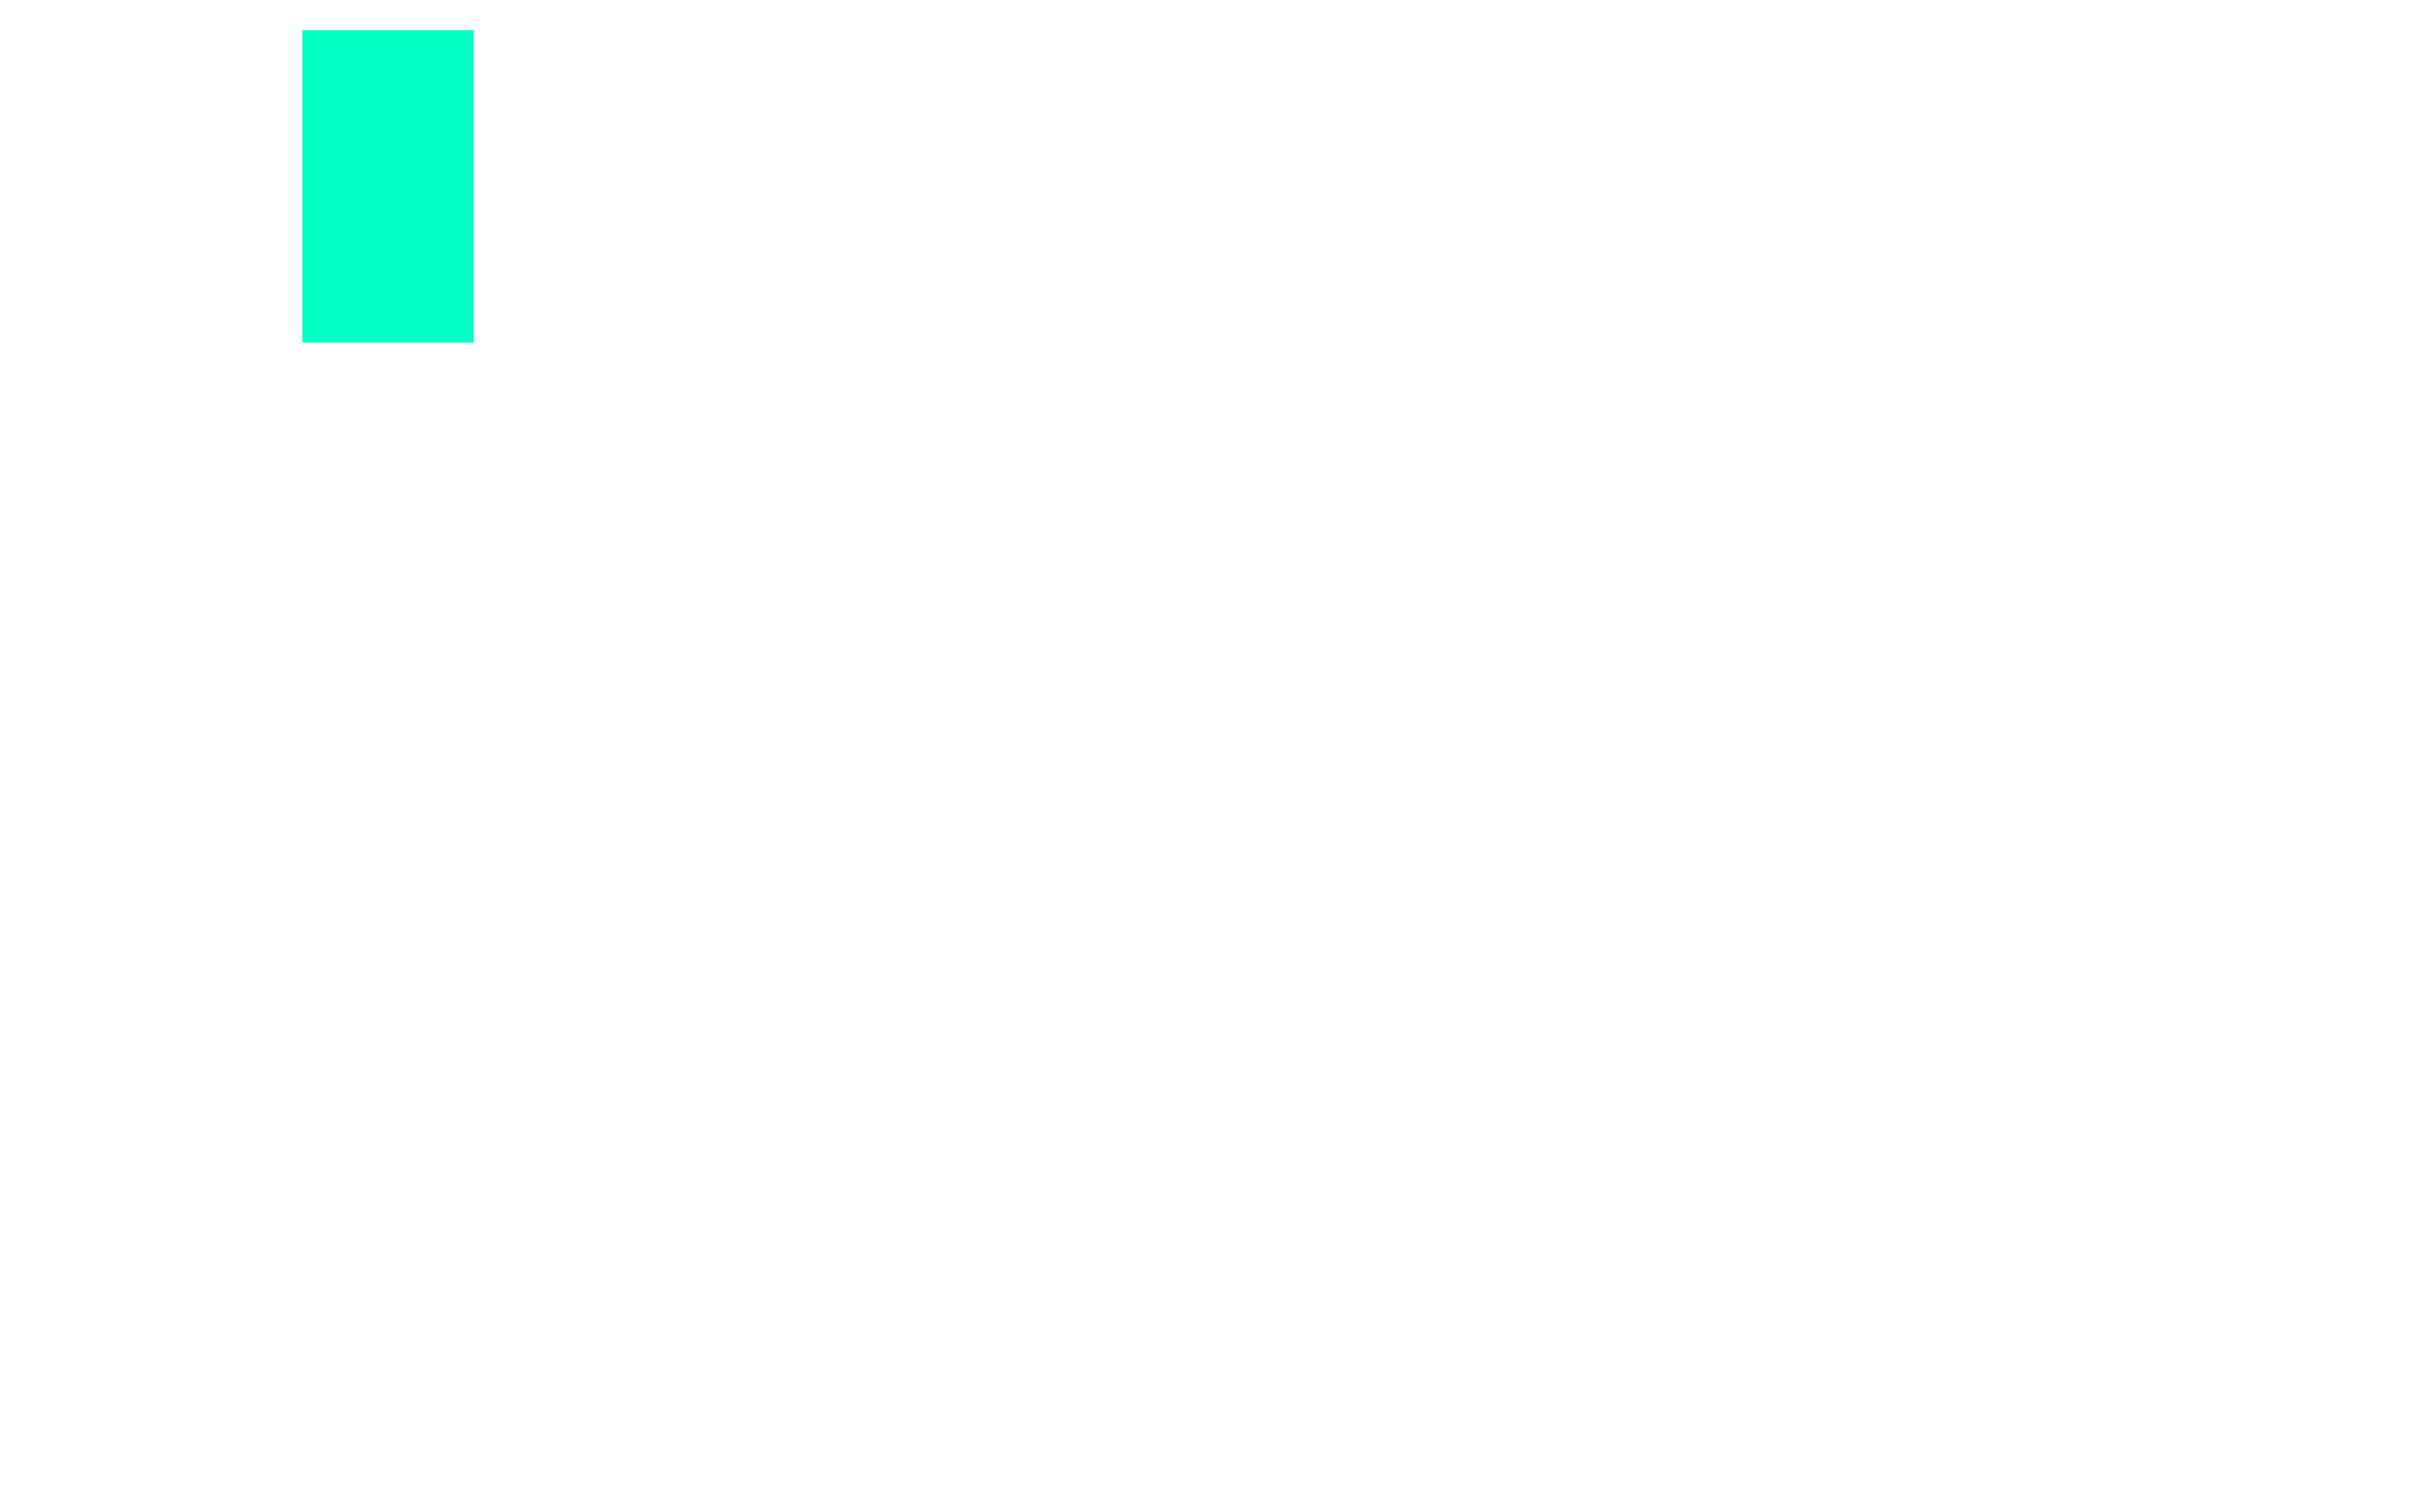
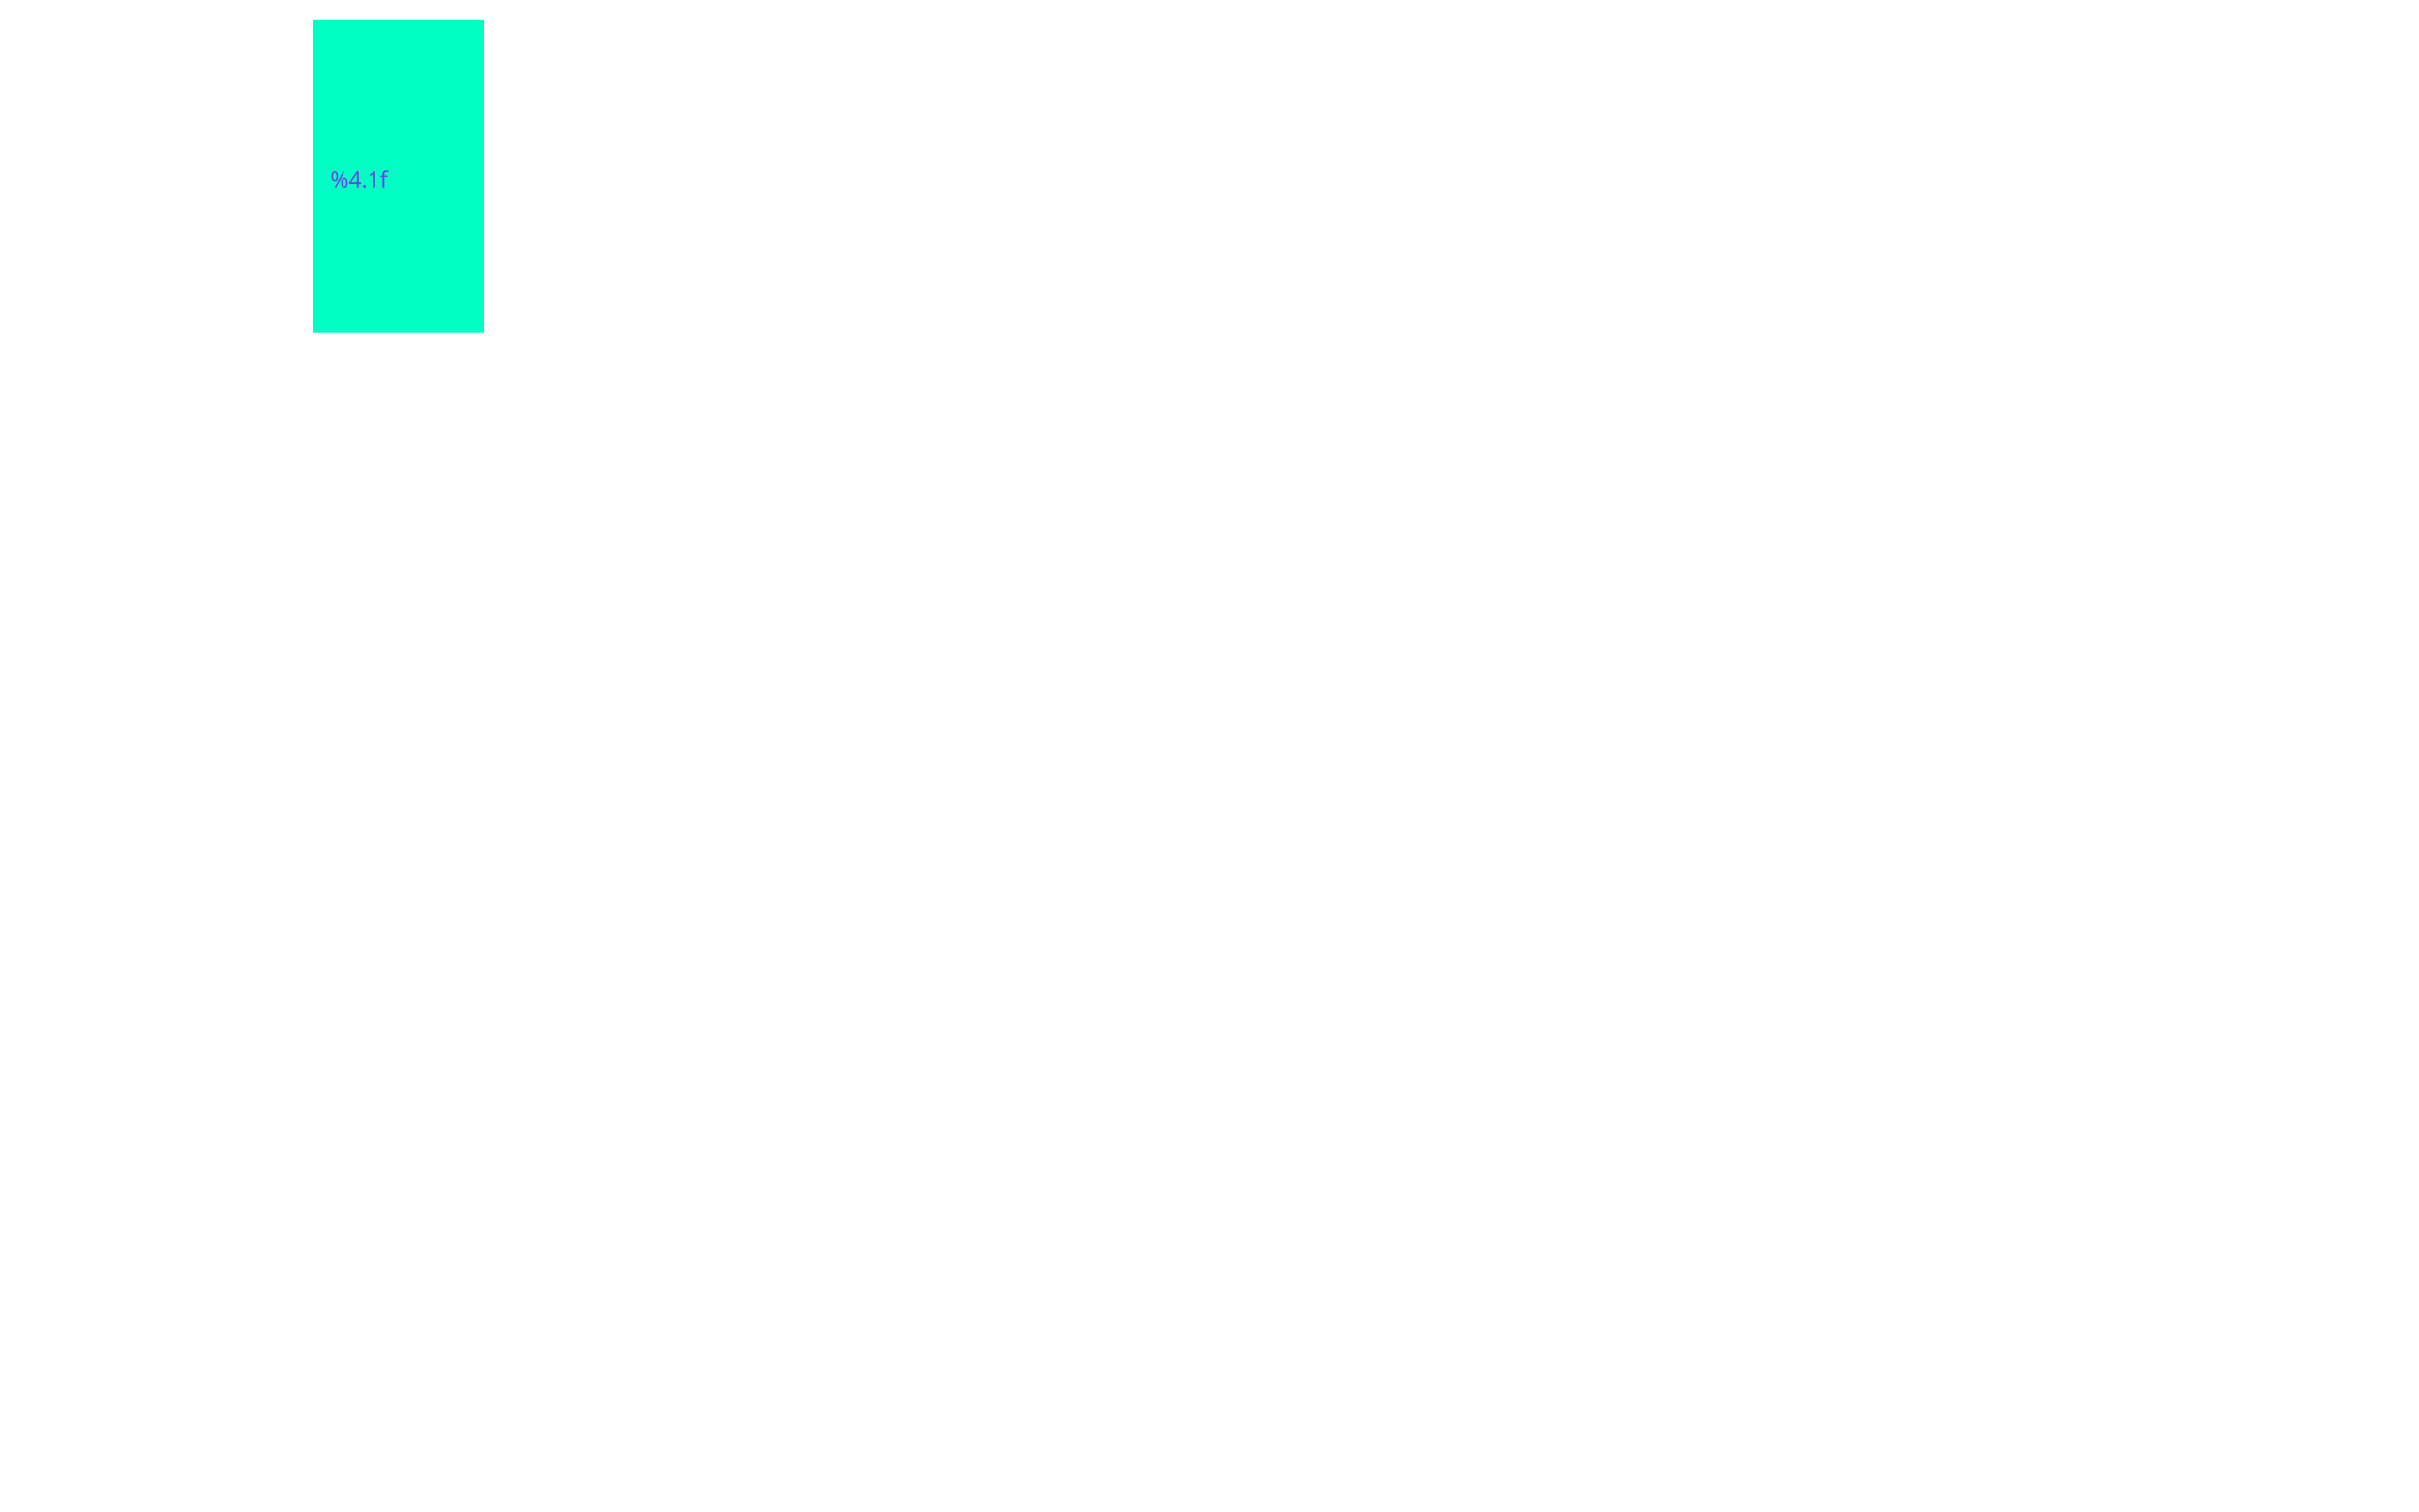
<svg xmlns="http://www.w3.org/2000/svg" xmlns:ns1="http://www.openswatchbook.org/uri/2009/osb" width="2400" height="1500" id="svg2" version="1.1">
  <defs id="defs4">
    <linearGradient id="linearGradient9879" ns1:paint="solid">
      <stop style="stop-color:#808080;stop-opacity:1;" offset="0" id="stop9881" />
    </linearGradient>
    <linearGradient id="linearGradient6786" ns1:paint="solid">
      <stop style="stop-color:#008200;stop-opacity:1;" offset="0" id="stop6788" />
    </linearGradient>
    <linearGradient id="linearGradient6768">
      <stop style="stop-color:#c7c9c9;stop-opacity:1;" offset="0" id="stop6770" />
      <stop id="stop6776" offset="0.5" style="stop-color:#747275;stop-opacity:0.498;" />
      <stop style="stop-color:#cea19f;stop-opacity:0;" offset="1" id="stop6772" />
    </linearGradient>
    <linearGradient id="linearGradient6758" ns1:paint="solid">
      <stop style="stop-color:#000000;stop-opacity:1;" offset="0" id="stop6760" />
    </linearGradient>
    <linearGradient id="linearGradient6748" ns1:paint="solid">
      <stop style="stop-color:#000000;stop-opacity:1;" offset="0" id="stop6750" />
    </linearGradient>
    <linearGradient id="linearGradient6645" ns1:paint="solid">
      <stop style="stop-color:#008080;stop-opacity:1;" offset="0" id="stop6647" />
    </linearGradient>
    <linearGradient id="linearGradient6623">
      <stop id="stop6625" offset="0" style="stop-color:#bebebe;stop-opacity:1;" />
      <stop style="stop-color:#c8c8be;stop-opacity:1;" offset="0.5" id="stop6778" />
      <stop id="stop6627" offset="1" style="stop-color:#d2d2d2;stop-opacity:0.587;" />
    </linearGradient>
    <linearGradient id="linearGradient6615">
      <stop style="stop-color:#008080;stop-opacity:1;" offset="0" id="stop6617" />
      <stop style="stop-color:#00f380;stop-opacity:0;" offset="1" id="stop6619" />
    </linearGradient>
    <marker orient="auto" refY="0" refX="0" id="DotS" style="overflow:visible">
      <path id="path3593" d="m -2.5,-1 c 0,2.76 -2.24,5 -5,5 -2.76,0 -5,-2.24 -5,-5 0,-2.76 2.24,-5 5,-5 2.76,0 5,2.24 5,5 z" style="fill-rule:evenodd;stroke:#000000;stroke-width:1pt" transform="matrix(0.2,0,0,0.2,1.48,0.2)" />
    </marker>
    <marker orient="auto" refY="0" refX="0" id="StopM" style="overflow:visible">
      <path id="path3698" d="M 0,5.65 0,-5.65" style="fill:none;fill-opacity:0.75;fill-rule:evenodd;stroke:#000000;stroke-width:1pt" transform="scale(0.4,0.4)" />
    </marker>
    <marker id="RazorWire" refX="0" refY="0" orient="auto" style="overflow:visible">
      <path id="path3758" transform="scale(0.8,0.8)" style="fill:#808080;fill-opacity:1;fill-rule:evenodd;stroke:#000000;stroke-width:0.1pt" d="m 0.023,-0.74 0,1.438 -7.781,2.313 18.437,0 -7.187,-2.313 0,-1.438 7.25,-2.156 -18.469,0 7.75,2.156 z" />
    </marker>
    <marker orient="auto" refY="0" refX="0" id="TriangleOutM" style="overflow:visible">
      <path id="path3671" d="m 5.77,0 -8.65,5 0,-10 8.65,5 z" style="fill-rule:evenodd;stroke:#000000;stroke-width:1pt" transform="scale(0.4,0.4)" />
    </marker>
    <marker orient="auto" refY="0" refX="0" id="TriangleInM" style="overflow:visible">
      <path id="path3662" d="m 5.77,0 -8.65,5 0,-10 8.65,5 z" style="fill-rule:evenodd;stroke:#000000;stroke-width:1pt" transform="scale(-0.4,-0.4)" />
    </marker>
    <marker orient="auto" refY="0" refX="0" id="Arrow1Mend" style="overflow:visible">
      <path id="path3535" d="M 0,0 5,-5 -12.5,0 5,5 0,0 Z" style="fill-rule:evenodd;stroke:#000000;stroke-width:1pt" transform="matrix(-0.4,0,0,-0.4,-4,0)" />
    </marker>
    <linearGradient id="linearGradient3516" ns1:paint="solid">
      <stop style="stop-color:#008080;stop-opacity:1;" offset="0" id="stop3518" />
    </linearGradient>
    <marker orient="auto" refY="0" refX="0" id="Arrow2Mend" style="overflow:visible">
      <path id="path4866" style="fill-rule:evenodd;stroke-width:0.625;stroke-linejoin:round" d="M 8.719,4.034 -2.207,0.016 8.719,-4.002 c -1.745,2.372 -1.735,5.617 -6e-7,8.035 z" transform="scale(-0.6,-0.6)" />
    </marker>
    <marker style="overflow:visible" id="Arrow2Mstart" refX="0" refY="0" orient="auto">
      <path transform="scale(0.6,0.6)" d="M 8.719,4.034 -2.207,0.016 8.719,-4.002 c -1.745,2.372 -1.735,5.617 -6e-7,8.035 z" style="fill-rule:evenodd;stroke-width:0.625;stroke-linejoin:round" id="path944" />
    </marker>
    <marker style="overflow:visible" id="Arrow1Sstart" refX="0" refY="0" orient="auto">
      <path transform="matrix(0.2,0,0,0.2,1.2,0)" style="fill-rule:evenodd;stroke:#000000;stroke-width:1pt" d="M 0,0 5,-5 -12.5,0 5,5 0,0 Z" id="path932" />
    </marker>
    <marker style="overflow:visible" id="TriangleInL" refX="0" refY="0" orient="auto">
      <path transform="scale(-0.8,-0.8)" style="fill-rule:evenodd;stroke:#000000;stroke-width:1pt" d="m 5.77,0 -8.65,5 0,-10 8.65,5 z" id="path1053" />
    </marker>
    <marker style="overflow:visible" id="Arrow1Lstart" refX="0" refY="0" orient="auto">
      <path transform="matrix(0.8,0,0,0.8,10,0)" style="fill-rule:evenodd;stroke:#000000;stroke-width:1pt" d="M 0,0 5,-5 -12.5,0 5,5 0,0 Z" id="path920" />
    </marker>
    <marker orient="auto" refY="0" refX="0" id="Arrow2Mend-1" style="overflow:visible">
      <path id="path4866-7" style="fill-rule:evenodd;stroke-width:0.625;stroke-linejoin:round" d="M 8.719,4.034 -2.207,0.016 8.719,-4.002 c -1.745,2.372 -1.735,5.617 -6e-7,8.035 z" transform="scale(-0.6,-0.6)" />
    </marker>
    <filter id="filter9901" style="color-interpolation-filters:sRGB">
      <feGaussianBlur id="feGaussianBlur9903" result="result6" stdDeviation="5" />
      <feComposite id="feComposite9905" in2="result6" operator="atop" in="SourceGraphic" result="result91" />
      <feComposite id="feComposite9907" in2="result91" operator="in" result="result92" />
      <feComposite id="feComposite9909" in2="result92" operator="in" />
    </filter>
    <filter id="filter9901-4" style="color-interpolation-filters:sRGB">
      <feGaussianBlur id="feGaussianBlur9903-5" result="result6" stdDeviation="5" />
      <feComposite id="feComposite9905-8" in2="result6" operator="atop" in="SourceGraphic" result="result91" />
      <feComposite id="feComposite9907-8" in2="result91" operator="in" result="result92" />
      <feComposite id="feComposite9909-1" in2="result92" operator="in" />
    </filter>
    <filter id="filter10351" style="color-interpolation-filters:sRGB">
      <feGaussianBlur id="feGaussianBlur10353" stdDeviation="3" />
    </filter>
    <filter id="filter10351-1" style="color-interpolation-filters:sRGB">
      <feGaussianBlur id="feGaussianBlur10353-4" stdDeviation="3" />
    </filter>
    <filter id="filter10351-1-8" style="color-interpolation-filters:sRGB">
      <feGaussianBlur id="feGaussianBlur10353-4-2" stdDeviation="3" />
    </filter>
    <filter id="filter10351-1-8-5" style="color-interpolation-filters:sRGB">
      <feGaussianBlur id="feGaussianBlur10353-4-2-2" stdDeviation="3" />
    </filter>
    <filter id="filter10351-1-8-5-9" style="color-interpolation-filters:sRGB">
      <feGaussianBlur id="feGaussianBlur10353-4-2-2-8" stdDeviation="3" />
    </filter>
    <filter id="filter10351-1-8-5-9-8" style="color-interpolation-filters:sRGB">
      <feGaussianBlur id="feGaussianBlur10353-4-2-2-8-6" stdDeviation="3" />
    </filter>
    <filter id="filter10351-1-8-5-9-8-8" style="color-interpolation-filters:sRGB">
      <feGaussianBlur id="feGaussianBlur10353-4-2-2-8-6-6" stdDeviation="3" />
    </filter>
    <filter id="filter10351-1-8-5-9-8-8-2" style="color-interpolation-filters:sRGB">
      <feGaussianBlur id="feGaussianBlur10353-4-2-2-8-6-6-3" stdDeviation="3" />
    </filter>
    <filter id="filter10351-1-8-5-9-8-8-2-2" style="color-interpolation-filters:sRGB">
      <feGaussianBlur id="feGaussianBlur10353-4-2-2-8-6-6-3-6" stdDeviation="3" />
    </filter>
    <marker orient="auto" refY="0" refX="0" id="TriangleInM-1" style="overflow:visible">
      <path id="path3662-7" d="m 5.77,0 -8.65,5 0,-10 8.65,5 z" style="fill-rule:evenodd;stroke:#000000;stroke-width:1pt" transform="scale(-0.4,-0.4)" />
    </marker>
    <marker orient="auto" refY="0" refX="0" id="TriangleInM-1-0" style="overflow:visible">
      <path id="path3662-7-9" d="m 5.77,0 -8.65,5 0,-10 8.65,5 z" style="fill-rule:evenodd;stroke:#000000;stroke-width:1pt" transform="scale(-0.4,-0.4)" />
    </marker>
    <filter style="color-interpolation-filters:sRGB" id="filter10351-1-8-5-9-8-8-2-2-7">
      <feGaussianBlur id="feGaussianBlur10353-4-2-2-8-6-6-3-6-5" stdDeviation="3" />
    </filter>
    <filter style="color-interpolation-filters:sRGB" id="filter10351-1-8-5-9-8-8-2-2-7-0">
      <feGaussianBlur id="feGaussianBlur10353-4-2-2-8-6-6-3-6-5-5" stdDeviation="3" />
    </filter>
    <filter style="color-interpolation-filters:sRGB" id="filter10351-1-8-5-9-8-8-2-2-7-8">
      <feGaussianBlur id="feGaussianBlur10353-4-2-2-8-6-6-3-6-5-56" stdDeviation="3" />
    </filter>
    <filter style="color-interpolation-filters:sRGB" id="filter10351-1-8-5-9-8-8-2-2-7-9">
      <feGaussianBlur id="feGaussianBlur10353-4-2-2-8-6-6-3-6-5-4" stdDeviation="3" />
    </filter>
    <filter style="color-interpolation-filters:sRGB" id="filter10351-1-8-5-9-8-8-2-2-7-03">
      <feGaussianBlur id="feGaussianBlur10353-4-2-2-8-6-6-3-6-5-3" stdDeviation="3" />
    </filter>
    <filter style="color-interpolation-filters:sRGB" id="filter10351-1-8-5-9-8-8-2-2-7-4">
      <feGaussianBlur id="feGaussianBlur10353-4-2-2-8-6-6-3-6-5-7" stdDeviation="3" />
    </filter>
    <filter style="color-interpolation-filters:sRGB" id="filter10351-1-8-5-9-8-8-2-2-7-97">
      <feGaussianBlur id="feGaussianBlur10353-4-2-2-8-6-6-3-6-5-9" stdDeviation="3" />
    </filter>
    <filter style="color-interpolation-filters:sRGB" id="filter10351-1-8-5-9-8-8-2-2-7-7">
      <feGaussianBlur id="feGaussianBlur10353-4-2-2-8-6-6-3-6-5-8" stdDeviation="3" />
    </filter>
    <clipPath clipPathUnits="userSpaceOnUse" id="clipPath15175">
      <g id="use15177">
        <g id="g15189" transform="translate(7,52)">
          <g transform="translate(1,52)" id="g15187">
            <flowRoot xml:space="preserve" id="flowRoot15185" style="font-style:normal;font-weight:normal;font-size:37.333px;line-height:1.25;font-family:sans-serif;letter-spacing:0px;word-spacing:0px;fill:#000000;fill-opacity:1;stroke:none" transform="translate(166,-414.6378)">
              <flowRegion id="flowRegion15181" style="font-size:37.333px">
                <rect id="rect15179" width="120" height="110" x="40" y="110" style="font-size:37.333px" />
              </flowRegion>
              <flowPara id="flowPara15183">%5.1f</flowPara>
            </flowRoot>
          </g>
        </g>
      </g>
    </clipPath>
  </defs>
  <g transform="translate(0,447.6378)" id="layer1" style="display:inline">
    <g id="g6430" transform="translate(176,-490)" />
    <g id="g3824" transform="translate(-14,-86)" />
    <text id="text7659-7" y="-788.503" x="-1389.648" style="font-style:normal;font-variant:normal;font-weight:bold;font-stretch:normal;font-size:27.198px;line-height:0%;font-family:'Trebuchet MS';-inkscape-font-specification:'Trebuchet MS, Bold';text-align:end;letter-spacing:0px;word-spacing:0px;writing-mode:lr-tb;text-anchor:end;fill:#000000;fill-opacity:1;stroke:none;stroke-width:2.266px;stroke-linecap:butt;stroke-linejoin:miter;stroke-opacity:1" xml:space="preserve" transform="matrix(1.218682,0,0,0.669622,2015.205,320.7174)">
      <tspan y="-780.823" x="-1389.648" id="tspan7661-4" style="font-size:46.834px;line-height:1.25;stroke-width:2.266px" />
    </text>
    <flowRoot xml:space="preserve" id="flowRoot9499" style="font-style:normal;font-weight:normal;font-size:40px;line-height:1.25;font-family:sans-serif;letter-spacing:0px;word-spacing:0px;fill:#000000;fill-opacity:1;stroke:none" transform="translate(0,-447.6378)">
      <flowRegion id="flowRegion9501">
        <rect id="rect9503" width="120" height="70" x="210" y="110" />
      </flowRegion>
      <flowPara id="flowPara9505">%6.2F</flowPara>
    </flowRoot>
    <flowRoot xml:space="preserve" id="flowRoot15193" style="font-style:normal;font-weight:normal;font-size:32px;line-height:1.25;font-family:sans-serif;letter-spacing:0px;word-spacing:0px;fill:#00ff00;fill-opacity:1;stroke:none" transform="translate(0,-447.6378)">
      <flowRegion id="flowRegion15195" style="font-size:32px;fill:#00ff00">
        <rect id="rect15197" width="120" height="70" x="230" y="150" style="font-size:32px;fill:#00ff00" />
      </flowRegion>
      <flowPara id="flowPara15201" />
    </flowRoot>
    <g id="g15342">
-       <rect style="opacity:1;fill:#00ffc5;fill-opacity:1" id="rect15374" width="170" height="310" x="300" y="-417.638" />
+       <g id="g15396" transform="translate(10,20)">
+         <rect transform="scale(-1)" y="137.638" x="-470" height="310" width="170" id="rect15374" style="opacity:1;fill:#00ffc5;fill-opacity:1" />
+         <g transform="translate(199,76)" id="g12925">
+           <text id="text12927" y="-357.638" x="210" style="font-style:normal;font-variant:normal;font-weight:normal;font-stretch:normal;line-height:0%;font-family:'Microsoft Sans Serif';-inkscape-font-specification:'Microsoft Sans Serif';text-align:end;letter-spacing:0px;word-spacing:0px;writing-mode:lr-tb;text-anchor:end;fill:#6a43e5;fill-opacity:1;stroke:none" xml:space="preserve">
+             <tspan y="-357.638" x="210" id="tspan12929" style="font-size:22px;line-height:1.25">%4.1f</tspan>
+           </text>
+         </g>
+       </g>
    </g>
  </g>
</svg>
